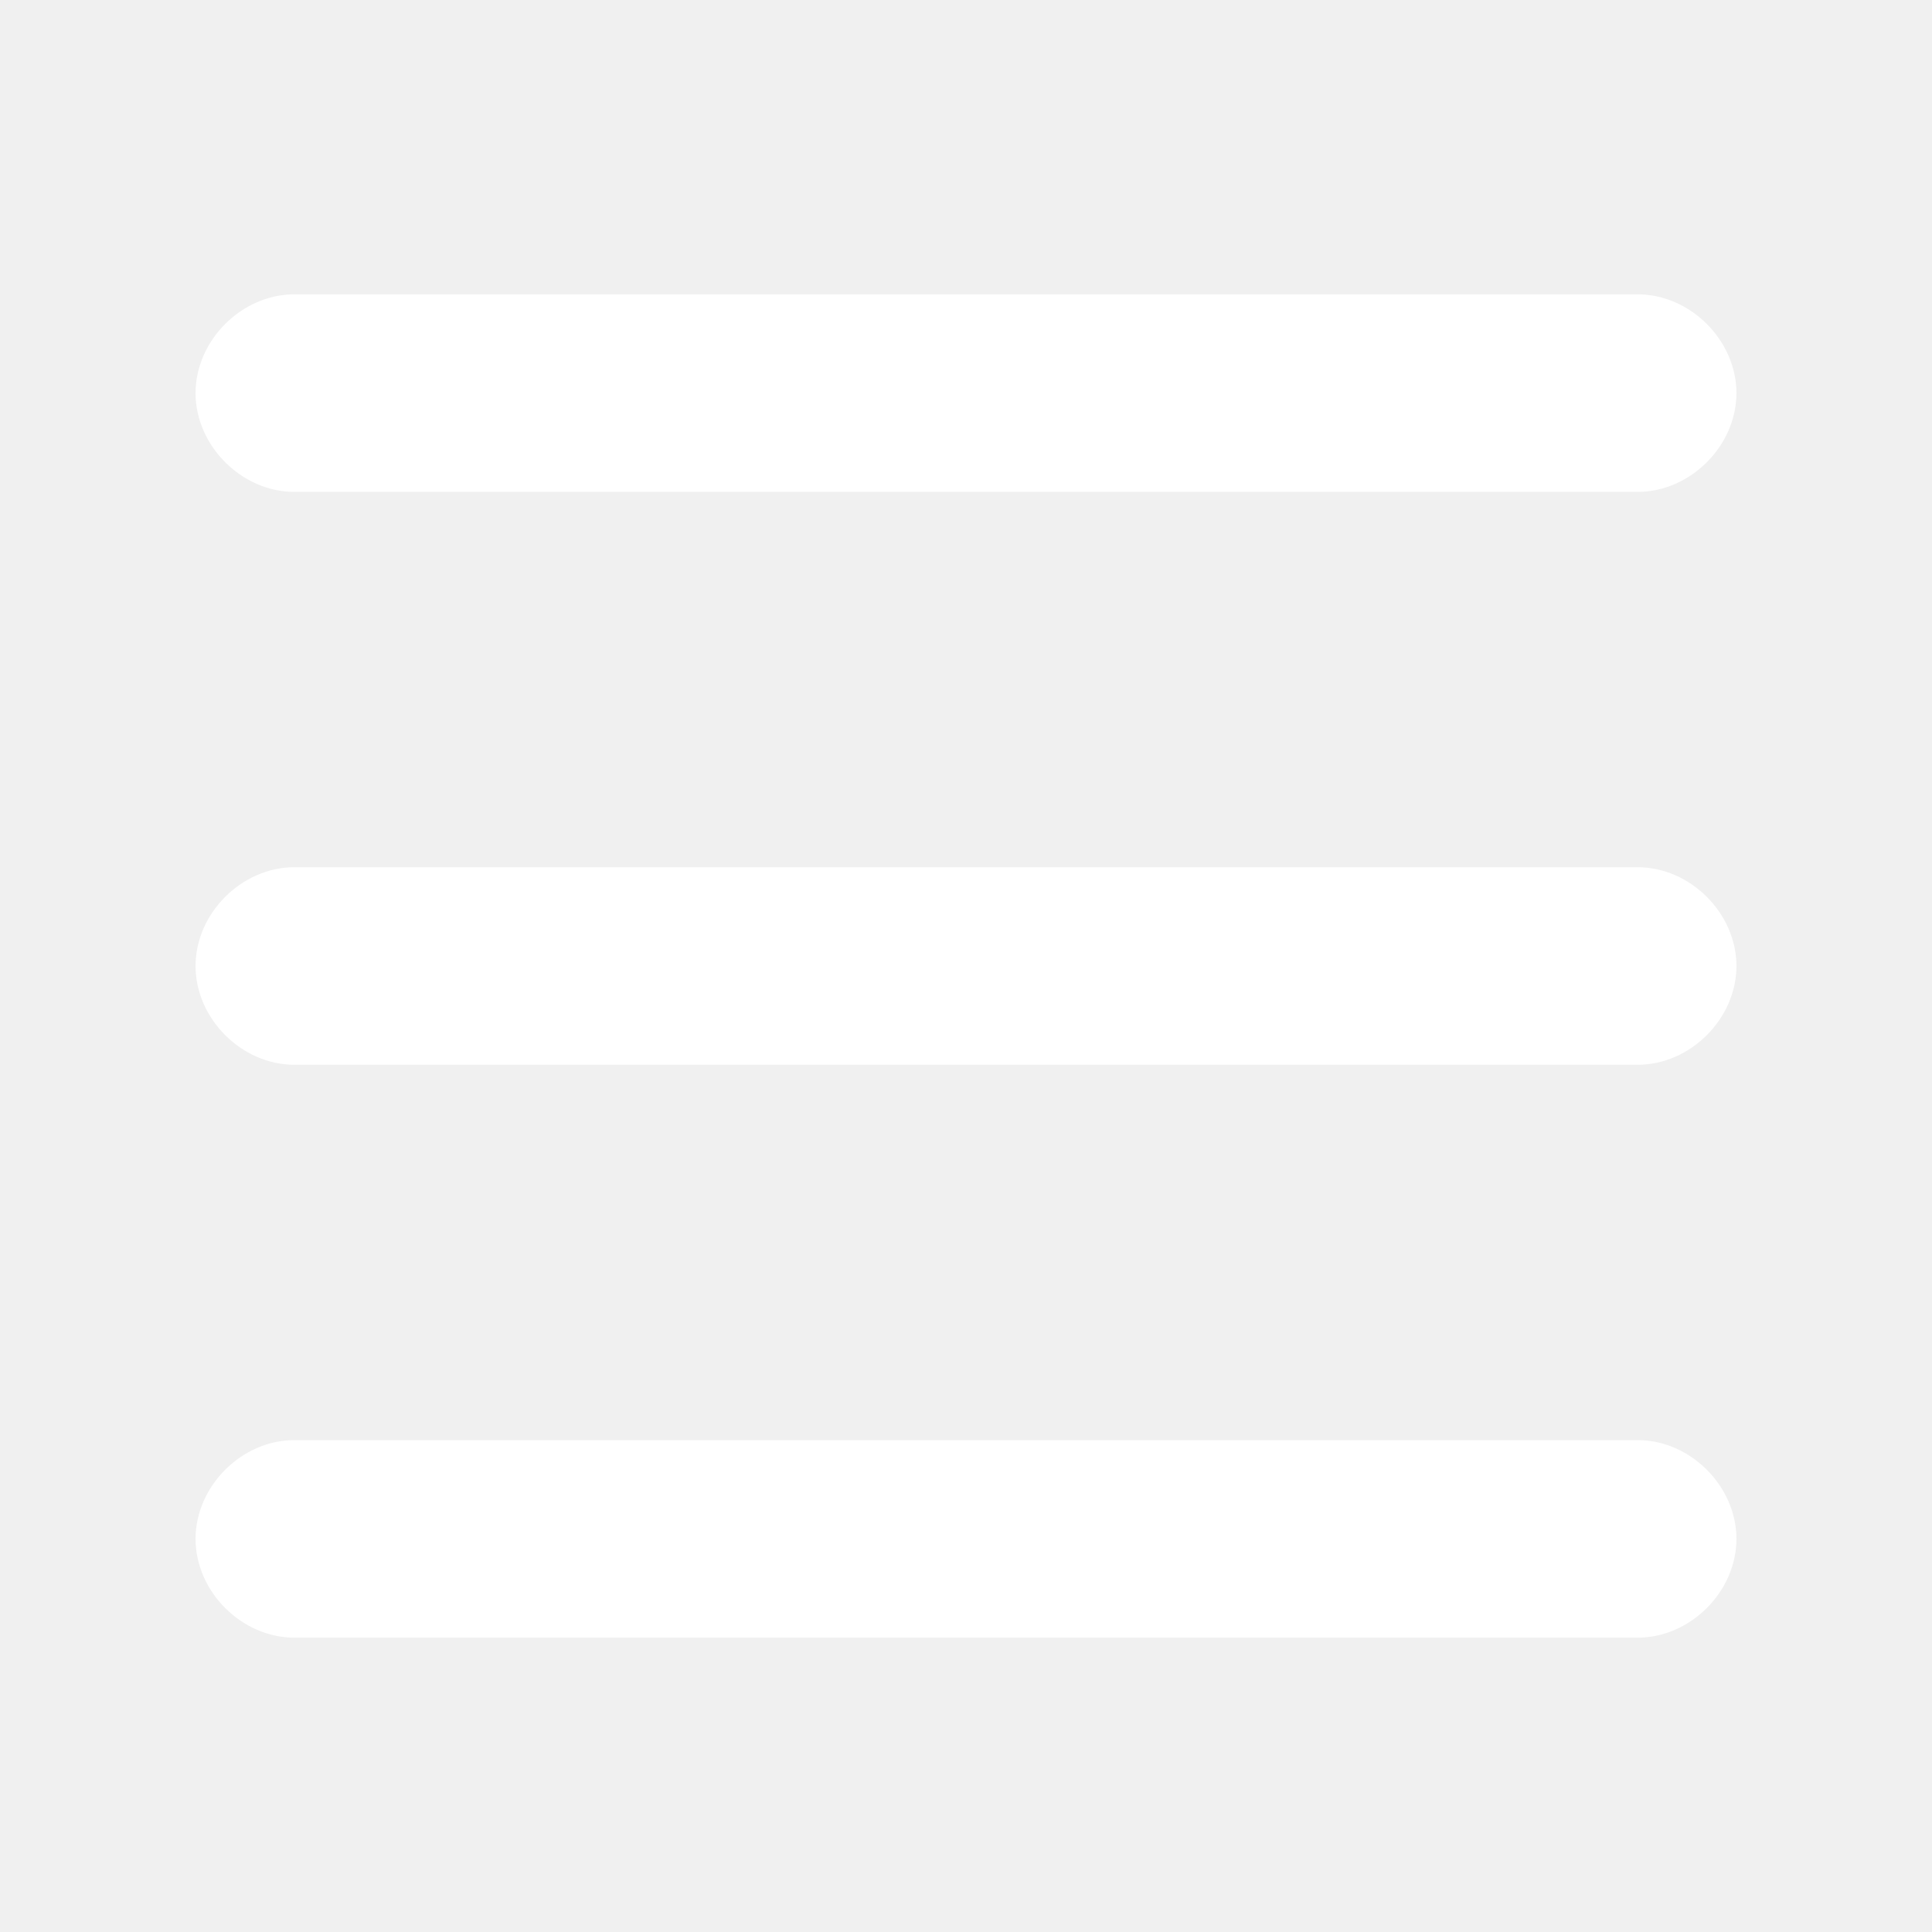
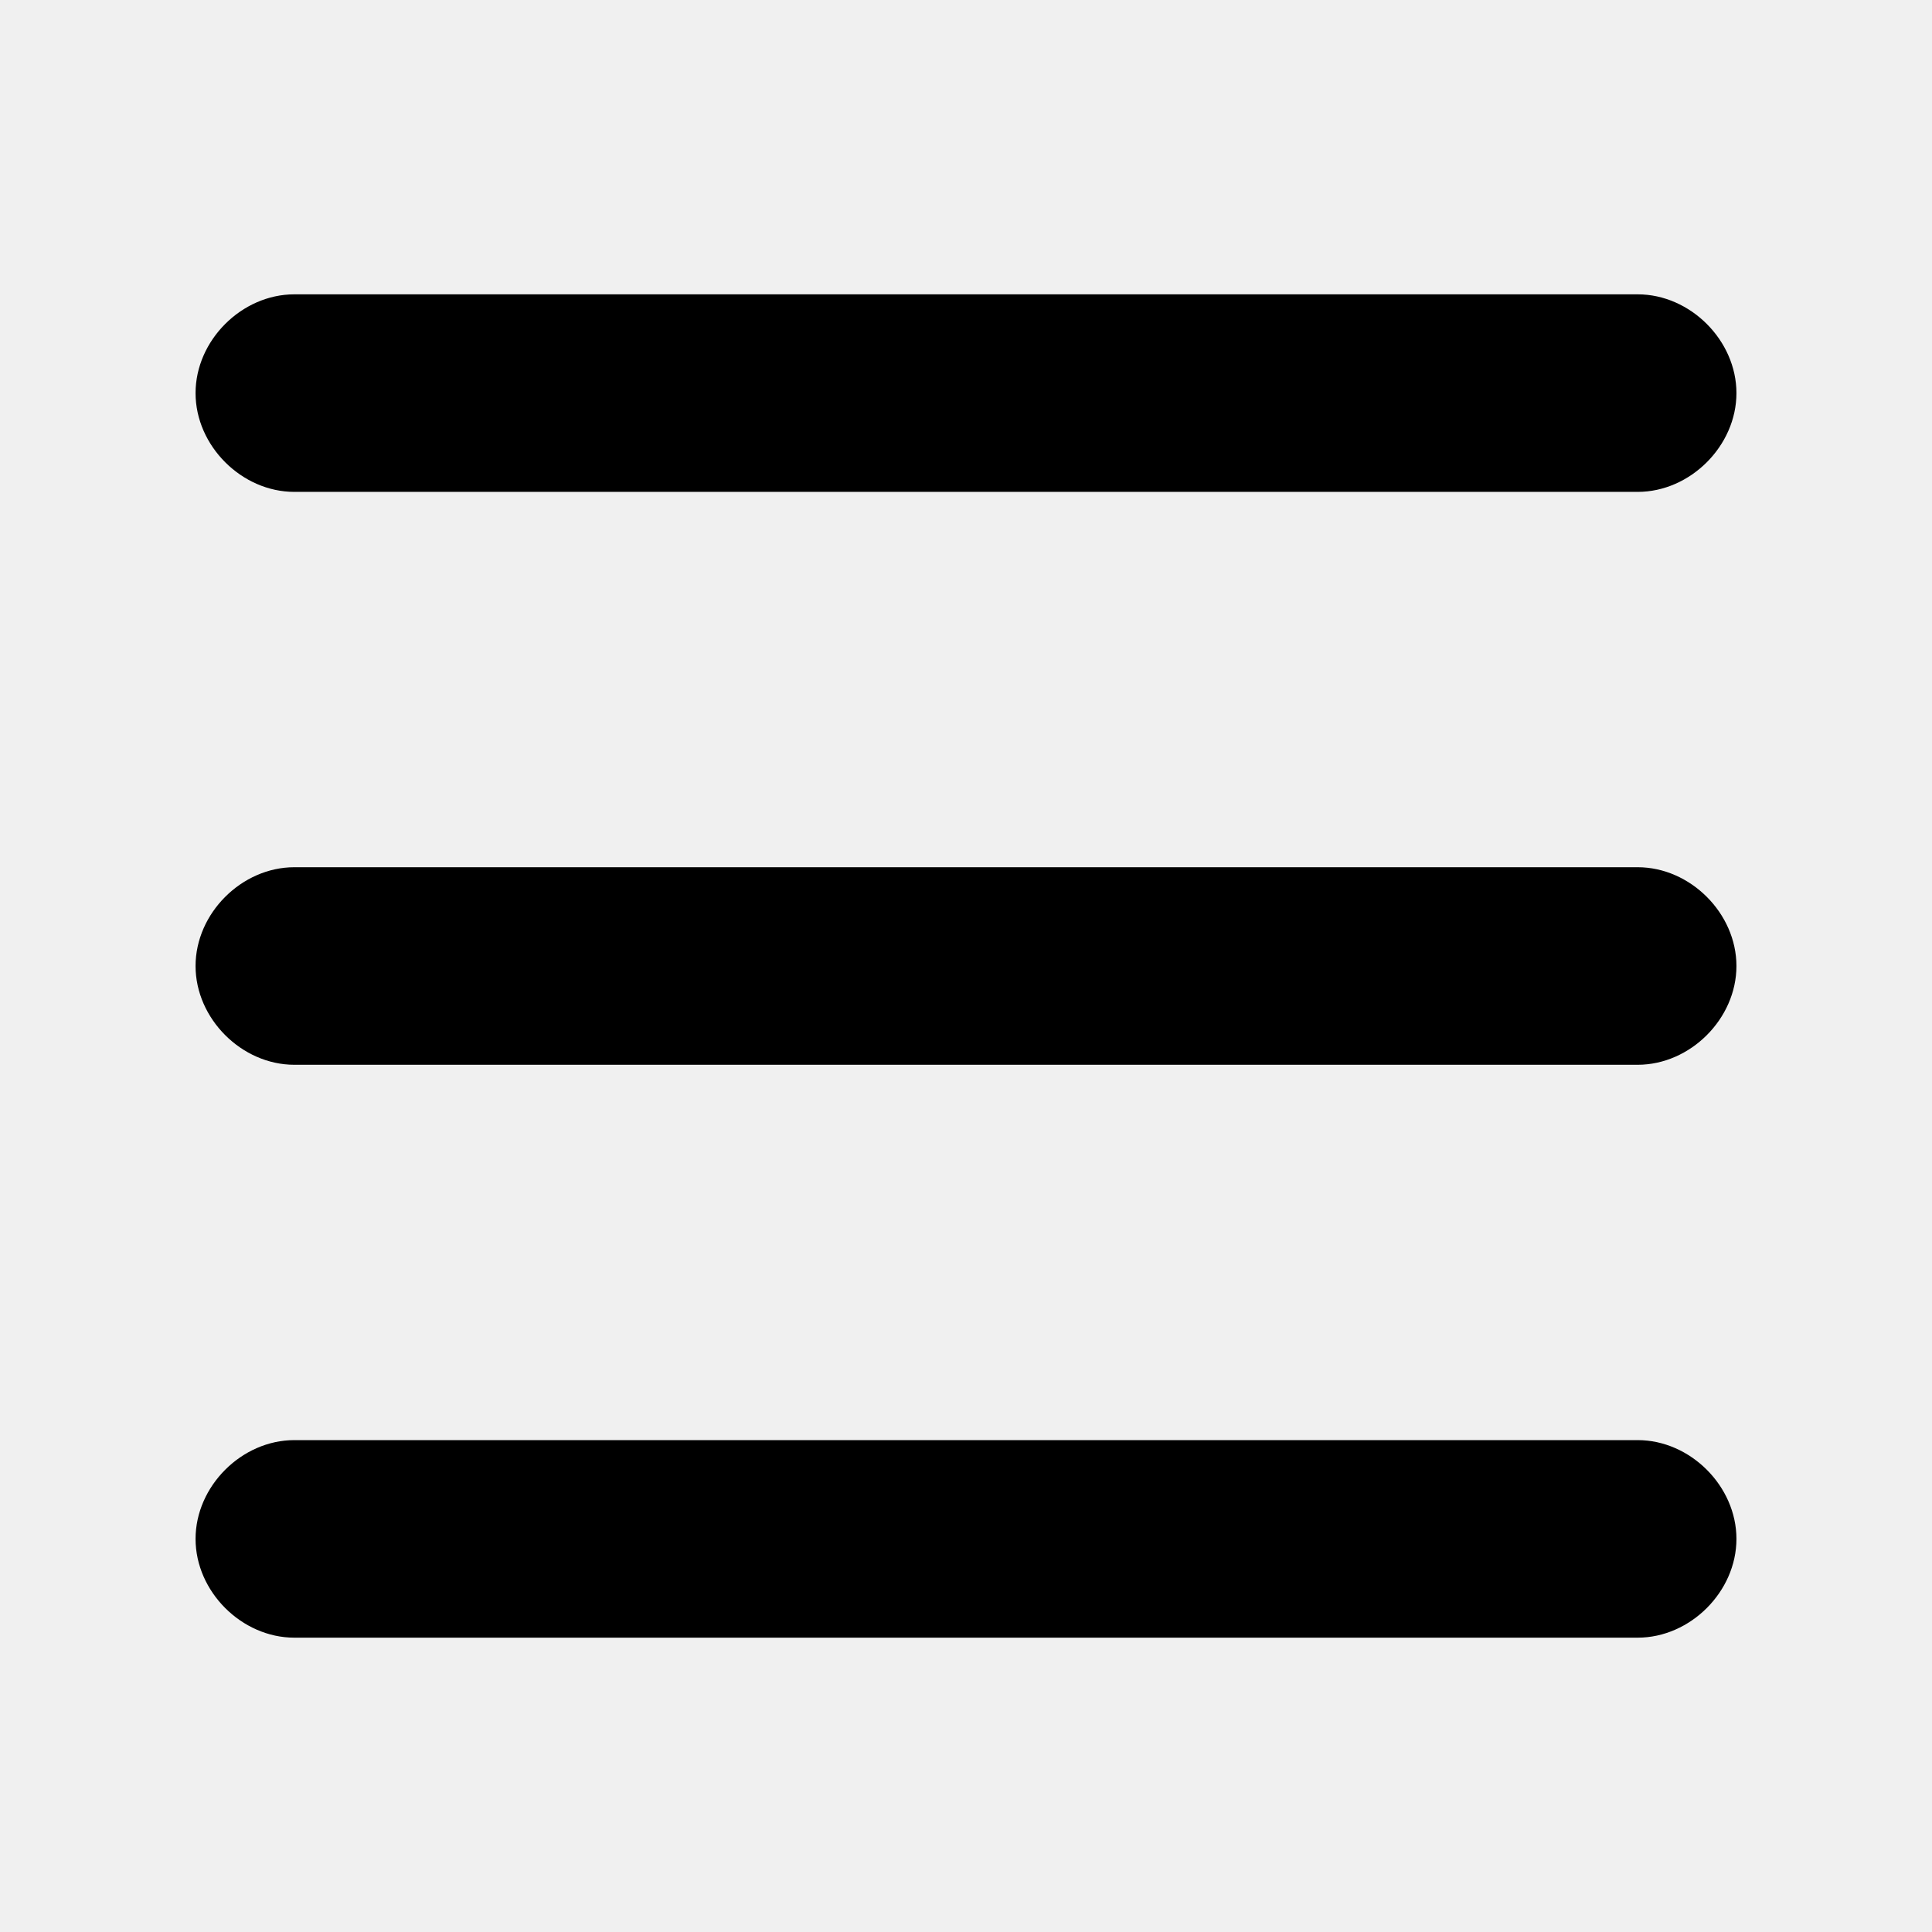
- <svg xmlns="http://www.w3.org/2000/svg" t="1604420843252" class="icon" viewBox="0 0 1024 1024" version="1.1" p-id="3112" width="200" height="200">
-   <defs>
-     <style type="text/css" />
+ <svg xmlns="http://www.w3.org/2000/svg" t="1604420843252" class="icon" viewBox="0 0 1024 1024" version="1.1" p-id="3112" width="200" height="200" id="svg12">
+   <defs id="defs4">
+     <style type="text/css" id="style2" />
  </defs>
-   <path d="M867.995 459.647h-711.99c-27.921 0-52.353 24.434-52.353 52.353s24.434 52.353 52.353 52.353h711.99c27.921 0 52.353-24.434 52.353-52.353s-24.434-52.353-52.353-52.353z" p-id="3113" fill="#ffffff" />
-   <path d="M867.995 763.291h-711.99c-27.921 0-52.353 24.434-52.353 52.353s24.434 52.353 52.353 52.353h711.99c27.921 0 52.353-24.434 52.353-52.353s-24.434-52.353-52.353-52.353z" p-id="3114" fill="#ffffff" />
-   <path d="M156.005 260.709h711.99c27.921 0 52.353-24.434 52.353-52.353s-24.434-52.353-52.353-52.353h-711.99c-27.921 0-52.353 24.434-52.353 52.353s24.434 52.353 52.353 52.353z" p-id="3115" fill="#ffffff" />
+   <path d="M867.995 459.647h-711.99c-27.921 0-52.353 24.434-52.353 52.353s24.434 52.353 52.353 52.353h711.99c27.921 0 52.353-24.434 52.353-52.353s-24.434-52.353-52.353-52.353z" p-id="3113" fill="#000000" id="path6" />
+   <path d="M867.995 763.291h-711.99c-27.921 0-52.353 24.434-52.353 52.353s24.434 52.353 52.353 52.353h711.99c27.921 0 52.353-24.434 52.353-52.353s-24.434-52.353-52.353-52.353z" p-id="3114" fill="#000000" id="path8" />
+   <path d="M156.005 260.709h711.99c27.921 0 52.353-24.434 52.353-52.353s-24.434-52.353-52.353-52.353h-711.99c-27.921 0-52.353 24.434-52.353 52.353s24.434 52.353 52.353 52.353z" p-id="3115" fill="#000000" id="path10" />
</svg>
